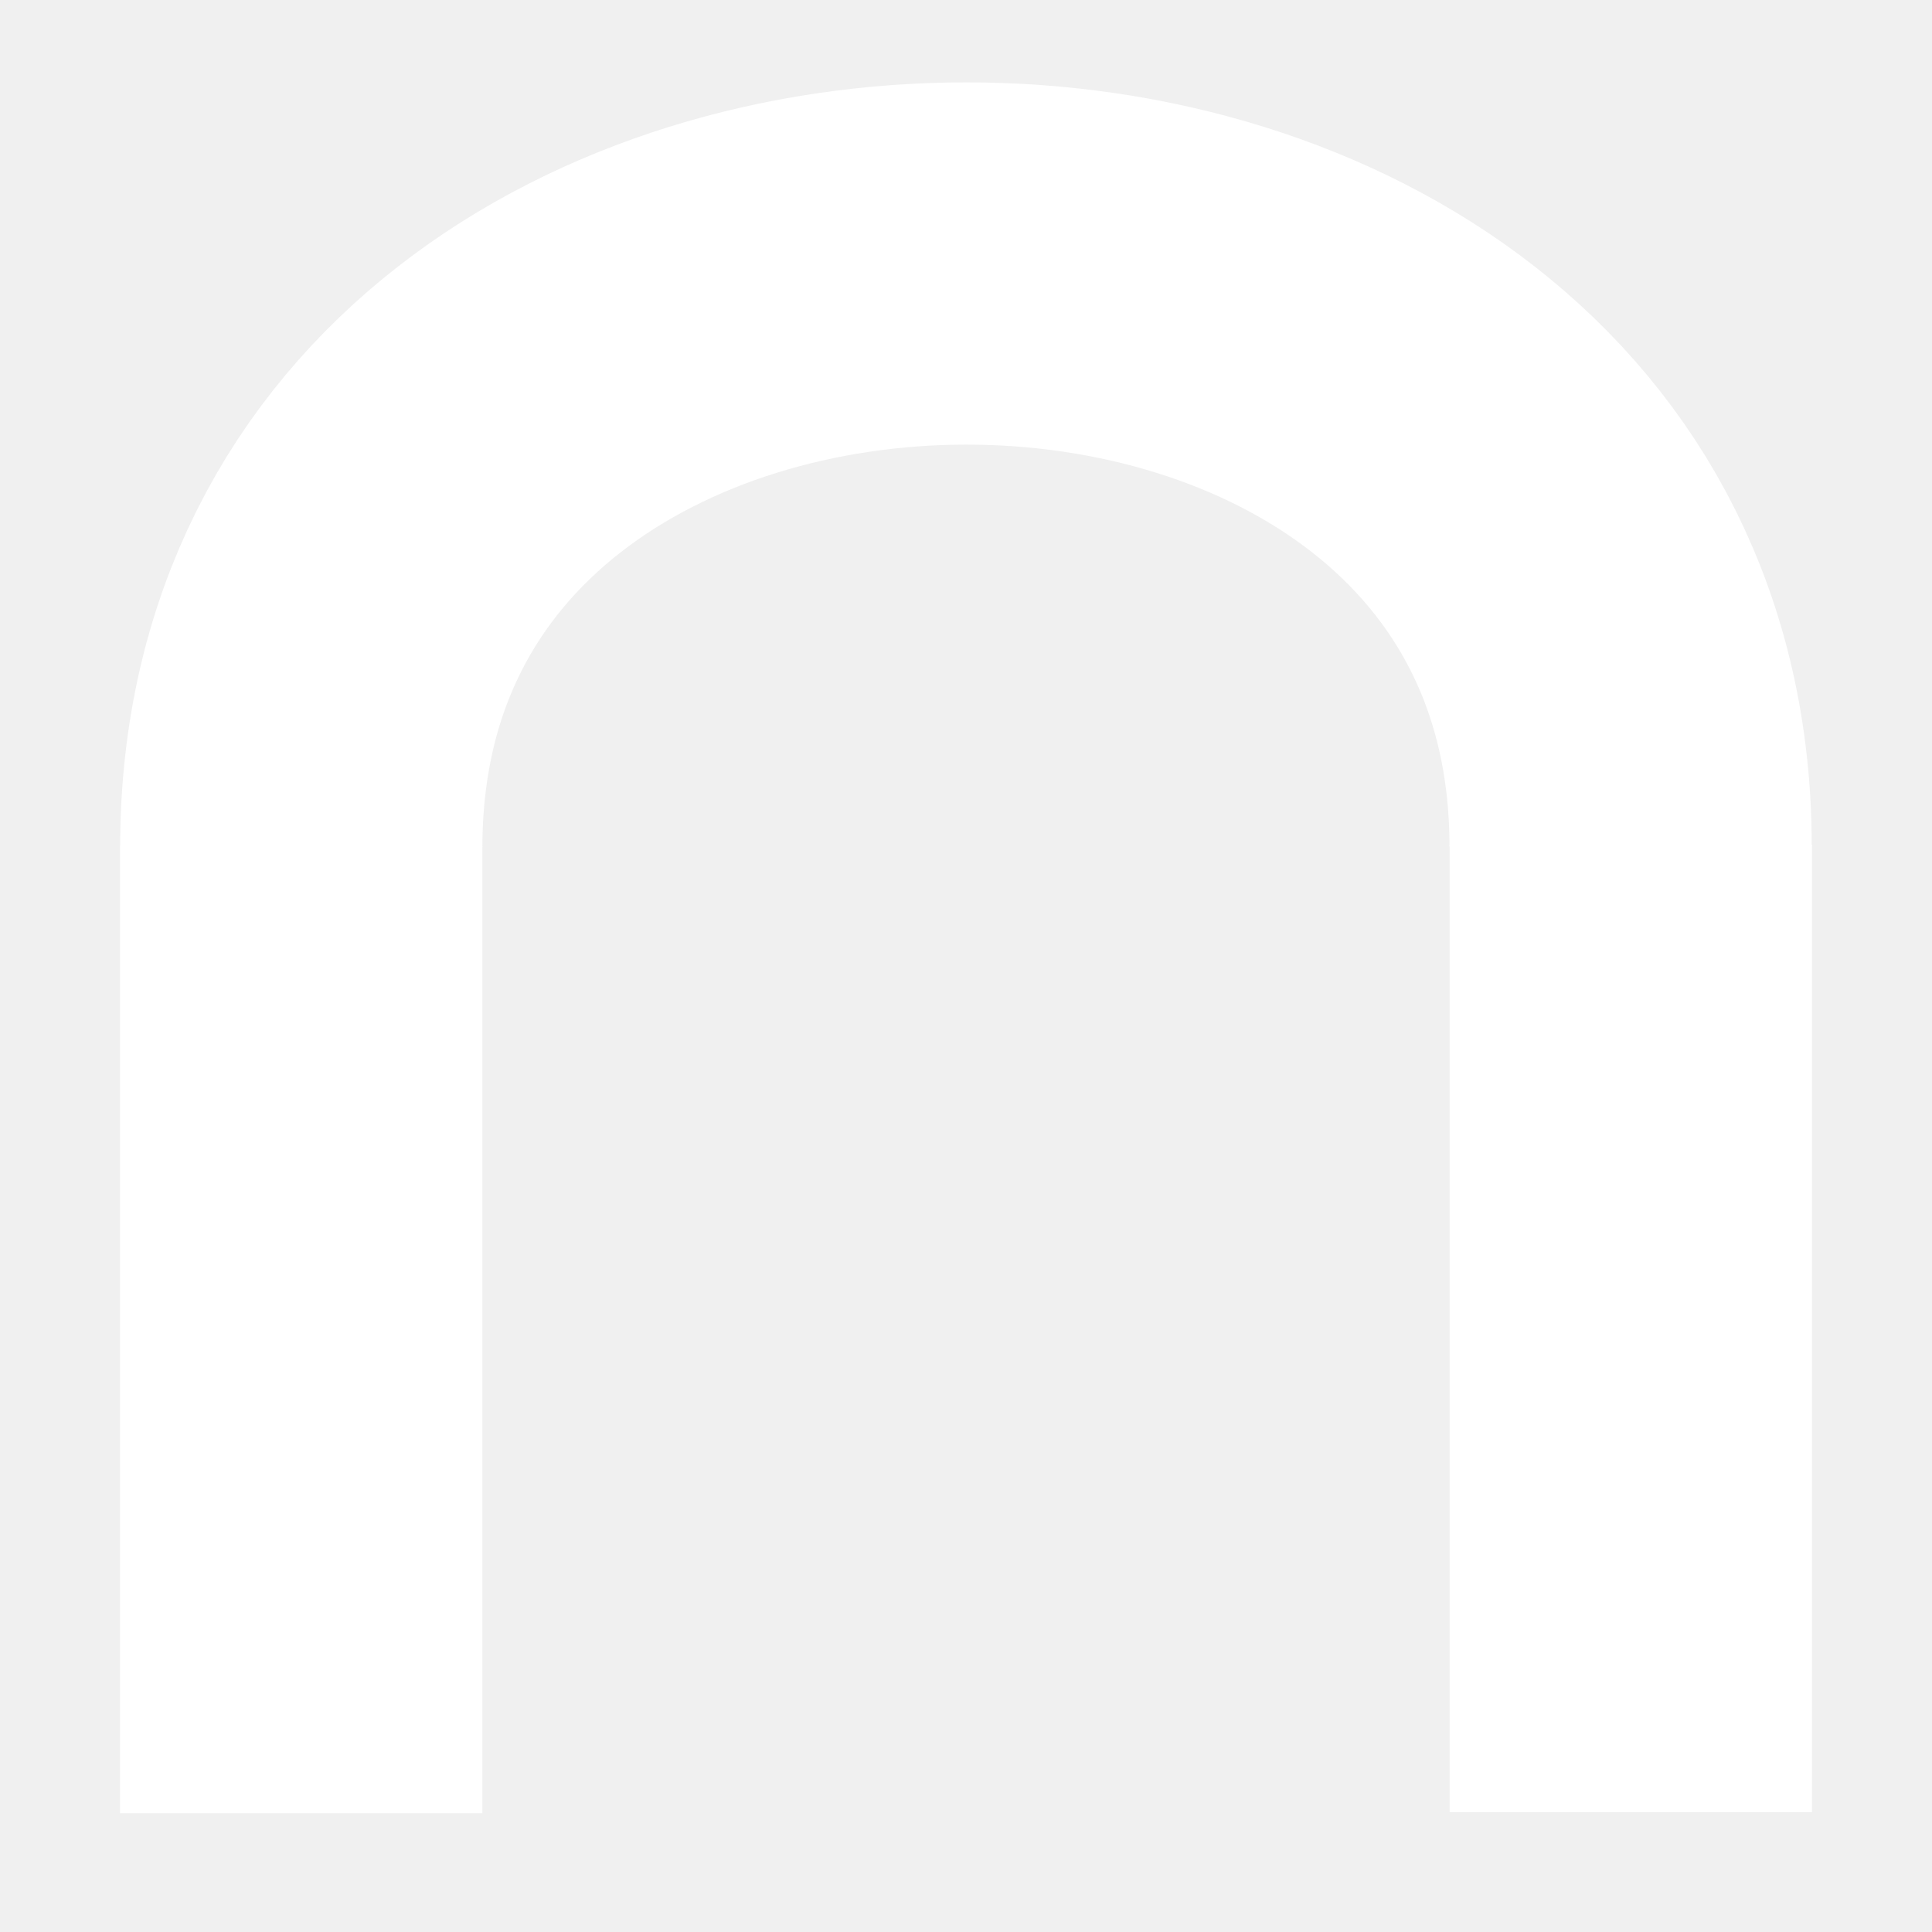
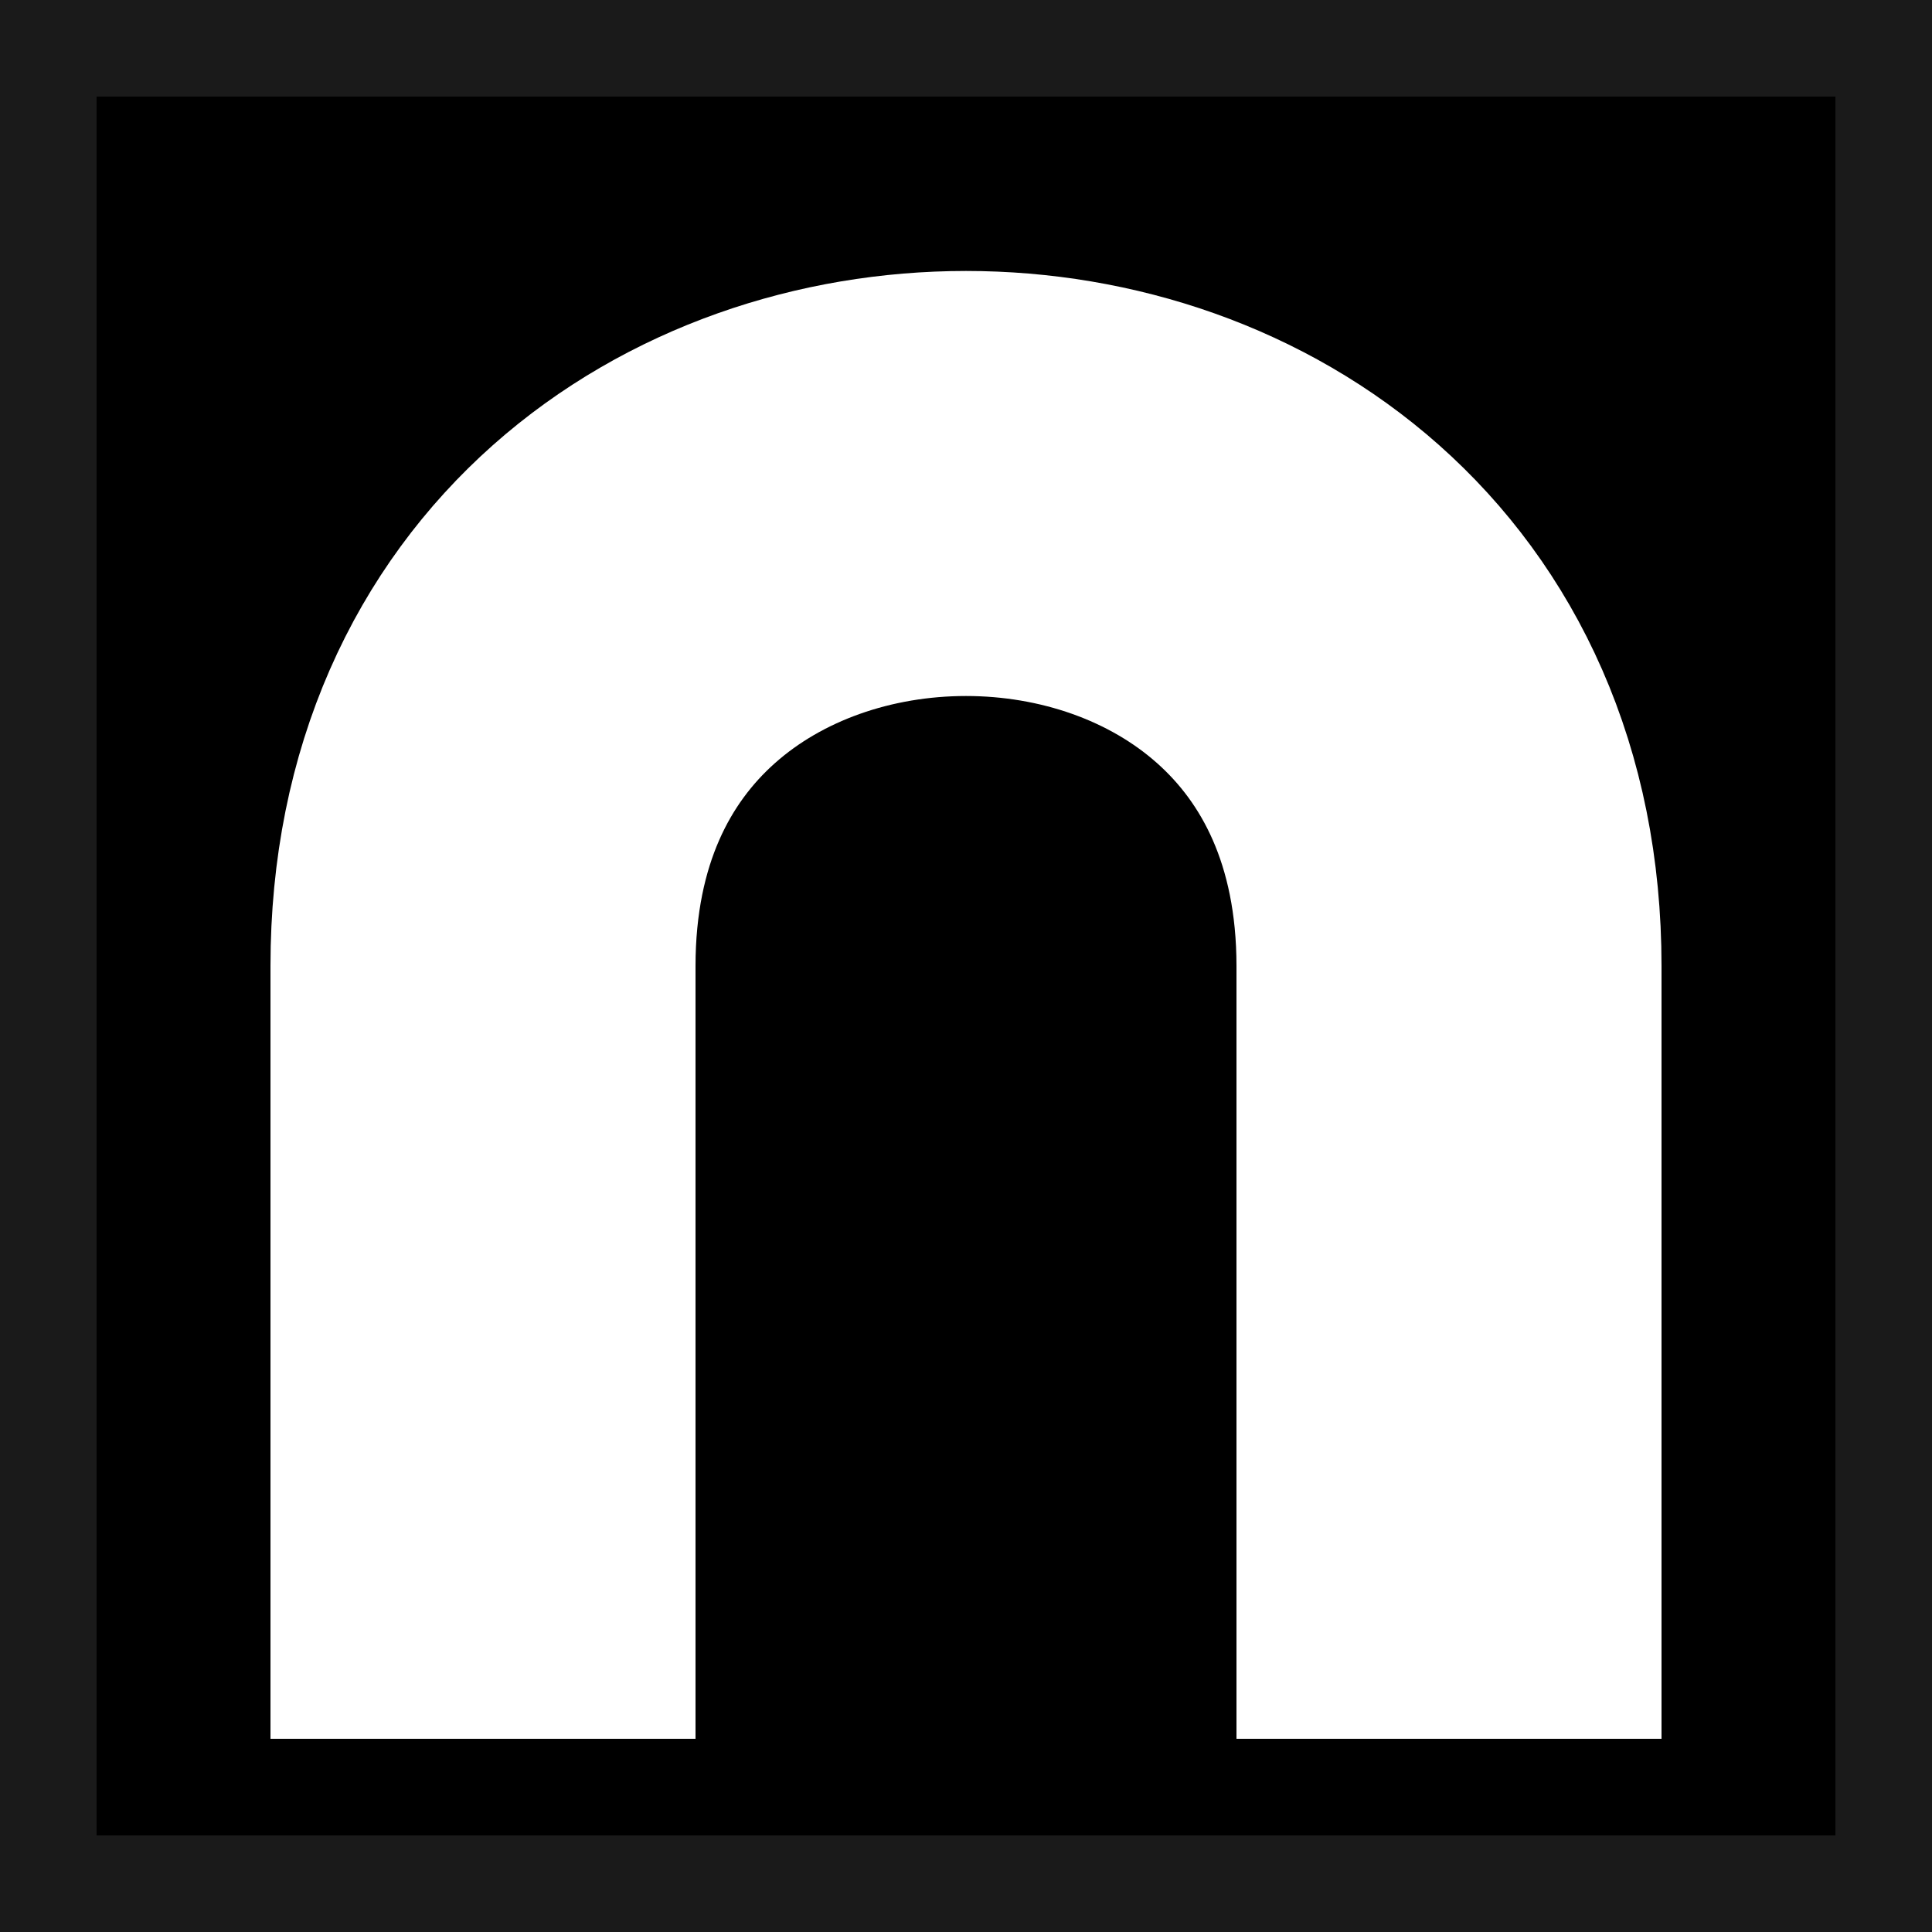
- <svg xmlns="http://www.w3.org/2000/svg" width="16" height="16" viewBox="0 0 16 16" id="svg2" version="1.1">
-   <defs id="defs4" />
-   <g id="layer1" transform="translate(0,-1036.362)">
-     <rect style="color:#ffffff;clip-rule:nonzero;display:inline;overflow:visible;visibility:visible;opacity:1;isolation:auto;mix-blend-mode:normal;color-interpolation:sRGB;color-interpolation-filters:linearRGB;solid-color:#ffffff;solid-opacity:1;fill:#ffffff;fill-opacity:1;fill-rule:evenodd;stroke:none;stroke-width:1;stroke-linecap:butt;stroke-linejoin:miter;stroke-miterlimit:4;stroke-dasharray:none;stroke-dashoffset:0;stroke-opacity:1;color-rendering:auto;image-rendering:auto;shape-rendering:auto;text-rendering:auto;enable-background:accumulate" id="rect4190" width="3.001" height="8.01" x="12.005" y="1043.359" />
-     <path style="fill:none;fill-rule:evenodd;stroke:#ffffff;stroke-width:3;stroke-linecap:butt;stroke-linejoin:miter;stroke-miterlimit:4;stroke-dasharray:none;stroke-opacity:1" d="m 2.495,1043.372 c 0.009,-6.434 11.009,-6.44 11.009,0" id="path4194" />
-     <rect style="color:#ffffff;clip-rule:nonzero;display:inline;overflow:visible;visibility:visible;opacity:1;isolation:auto;mix-blend-mode:normal;color-interpolation:sRGB;color-interpolation-filters:linearRGB;solid-color:#ffffff;solid-opacity:1;fill:#ffffff;fill-opacity:1;fill-rule:evenodd;stroke:none;stroke-width:1;stroke-linecap:butt;stroke-linejoin:miter;stroke-miterlimit:4;stroke-dasharray:none;stroke-dashoffset:0;stroke-opacity:1;color-rendering:auto;image-rendering:auto;shape-rendering:auto;text-rendering:auto;enable-background:accumulate" id="rect4190-6" width="3.001" height="8.01" x="0.994" y="1043.368" />
+ <svg xmlns="http://www.w3.org/2000/svg" width="15pt" height="15pt" viewBox="0 0 15 15" version="1.1">
+   <g id="surface1341">
+     <rect x="0" y="0" width="15" height="15" style="fill:rgb(0%,0%,0%);fill-opacity:1;stroke:none;" />
+     <path style="fill:none;stroke-width:0.22;stroke-linecap:butt;stroke-linejoin:miter;stroke:rgb(100%,100%,100%);stroke-opacity:1;stroke-miterlimit:10;" d="M 0.25 0.9 L 0.25 0.5 C 0.25 0.167 0.75 0.167 0.75 0.5 L 0.75 0.9 " transform="matrix(15,0,0,15,0,0)" />
+     <path style="fill:none;stroke-width:1.5;stroke-linecap:butt;stroke-linejoin:miter;stroke:rgb(10%,10%,10%);stroke-opacity:1;stroke-miterlimit:10;" d="M 0 0 L 15 0 L 15 15 L 0 15 Z M 0 0 " />
  </g>
</svg>
